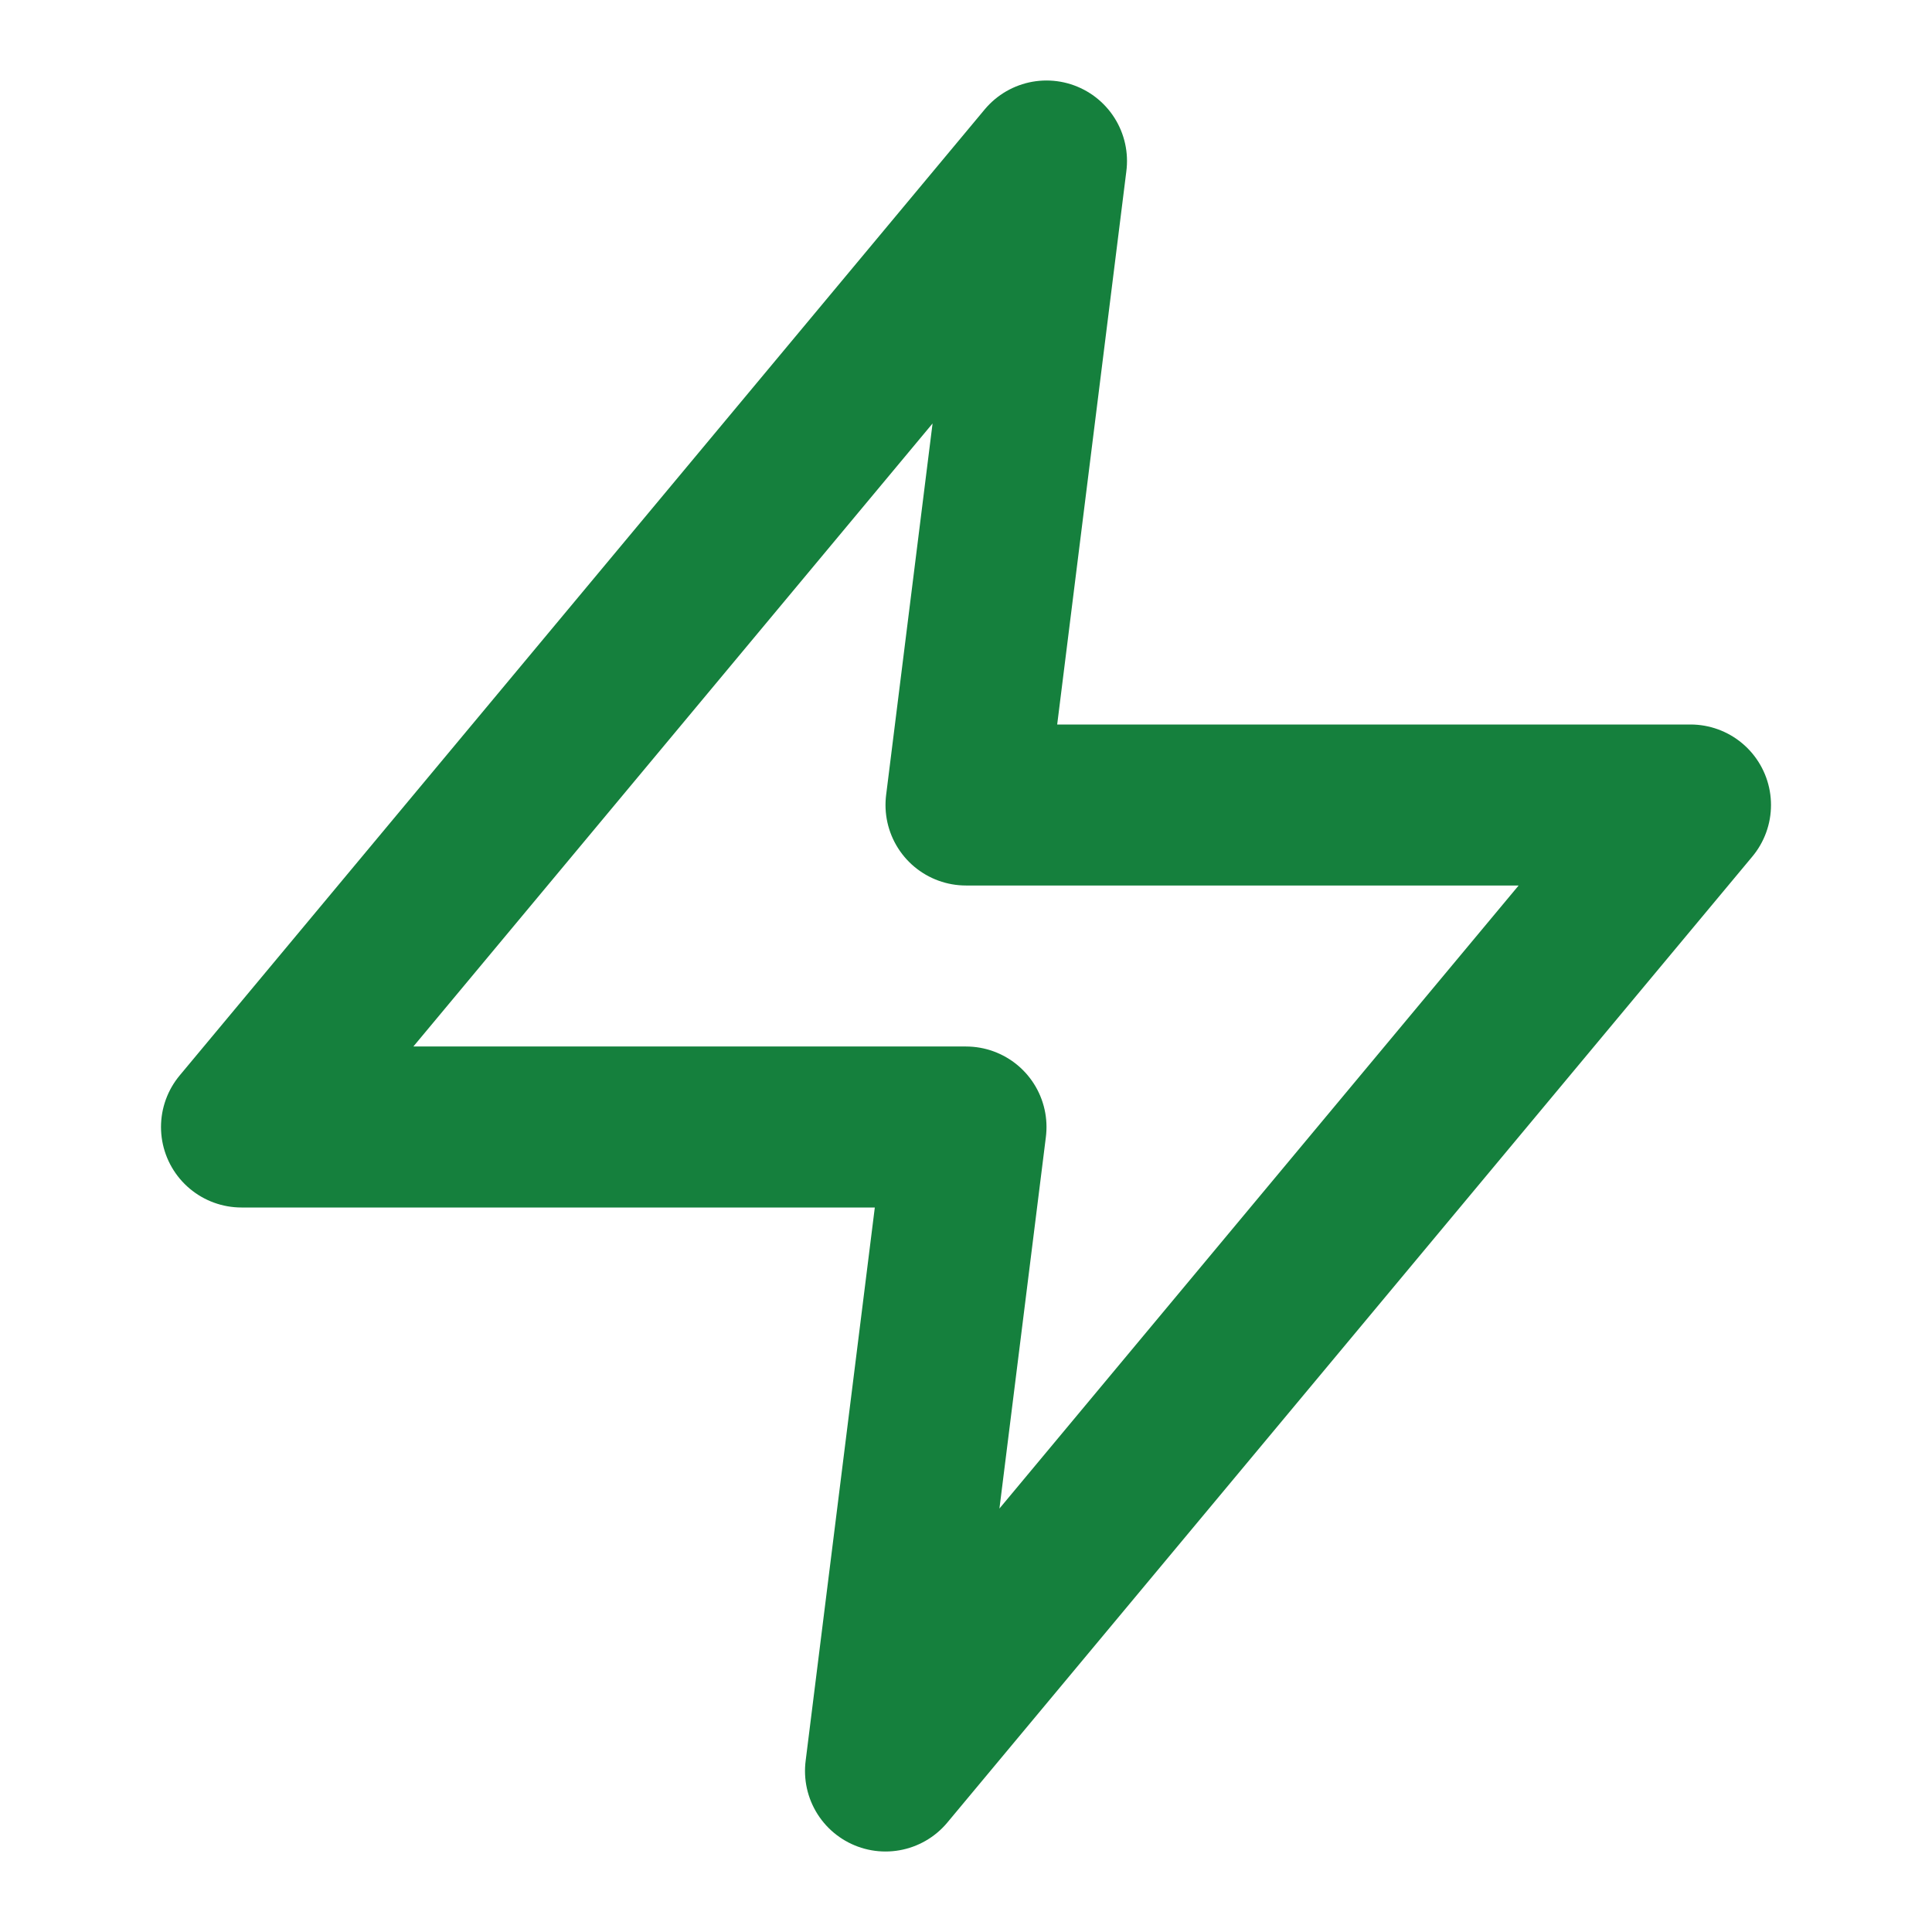
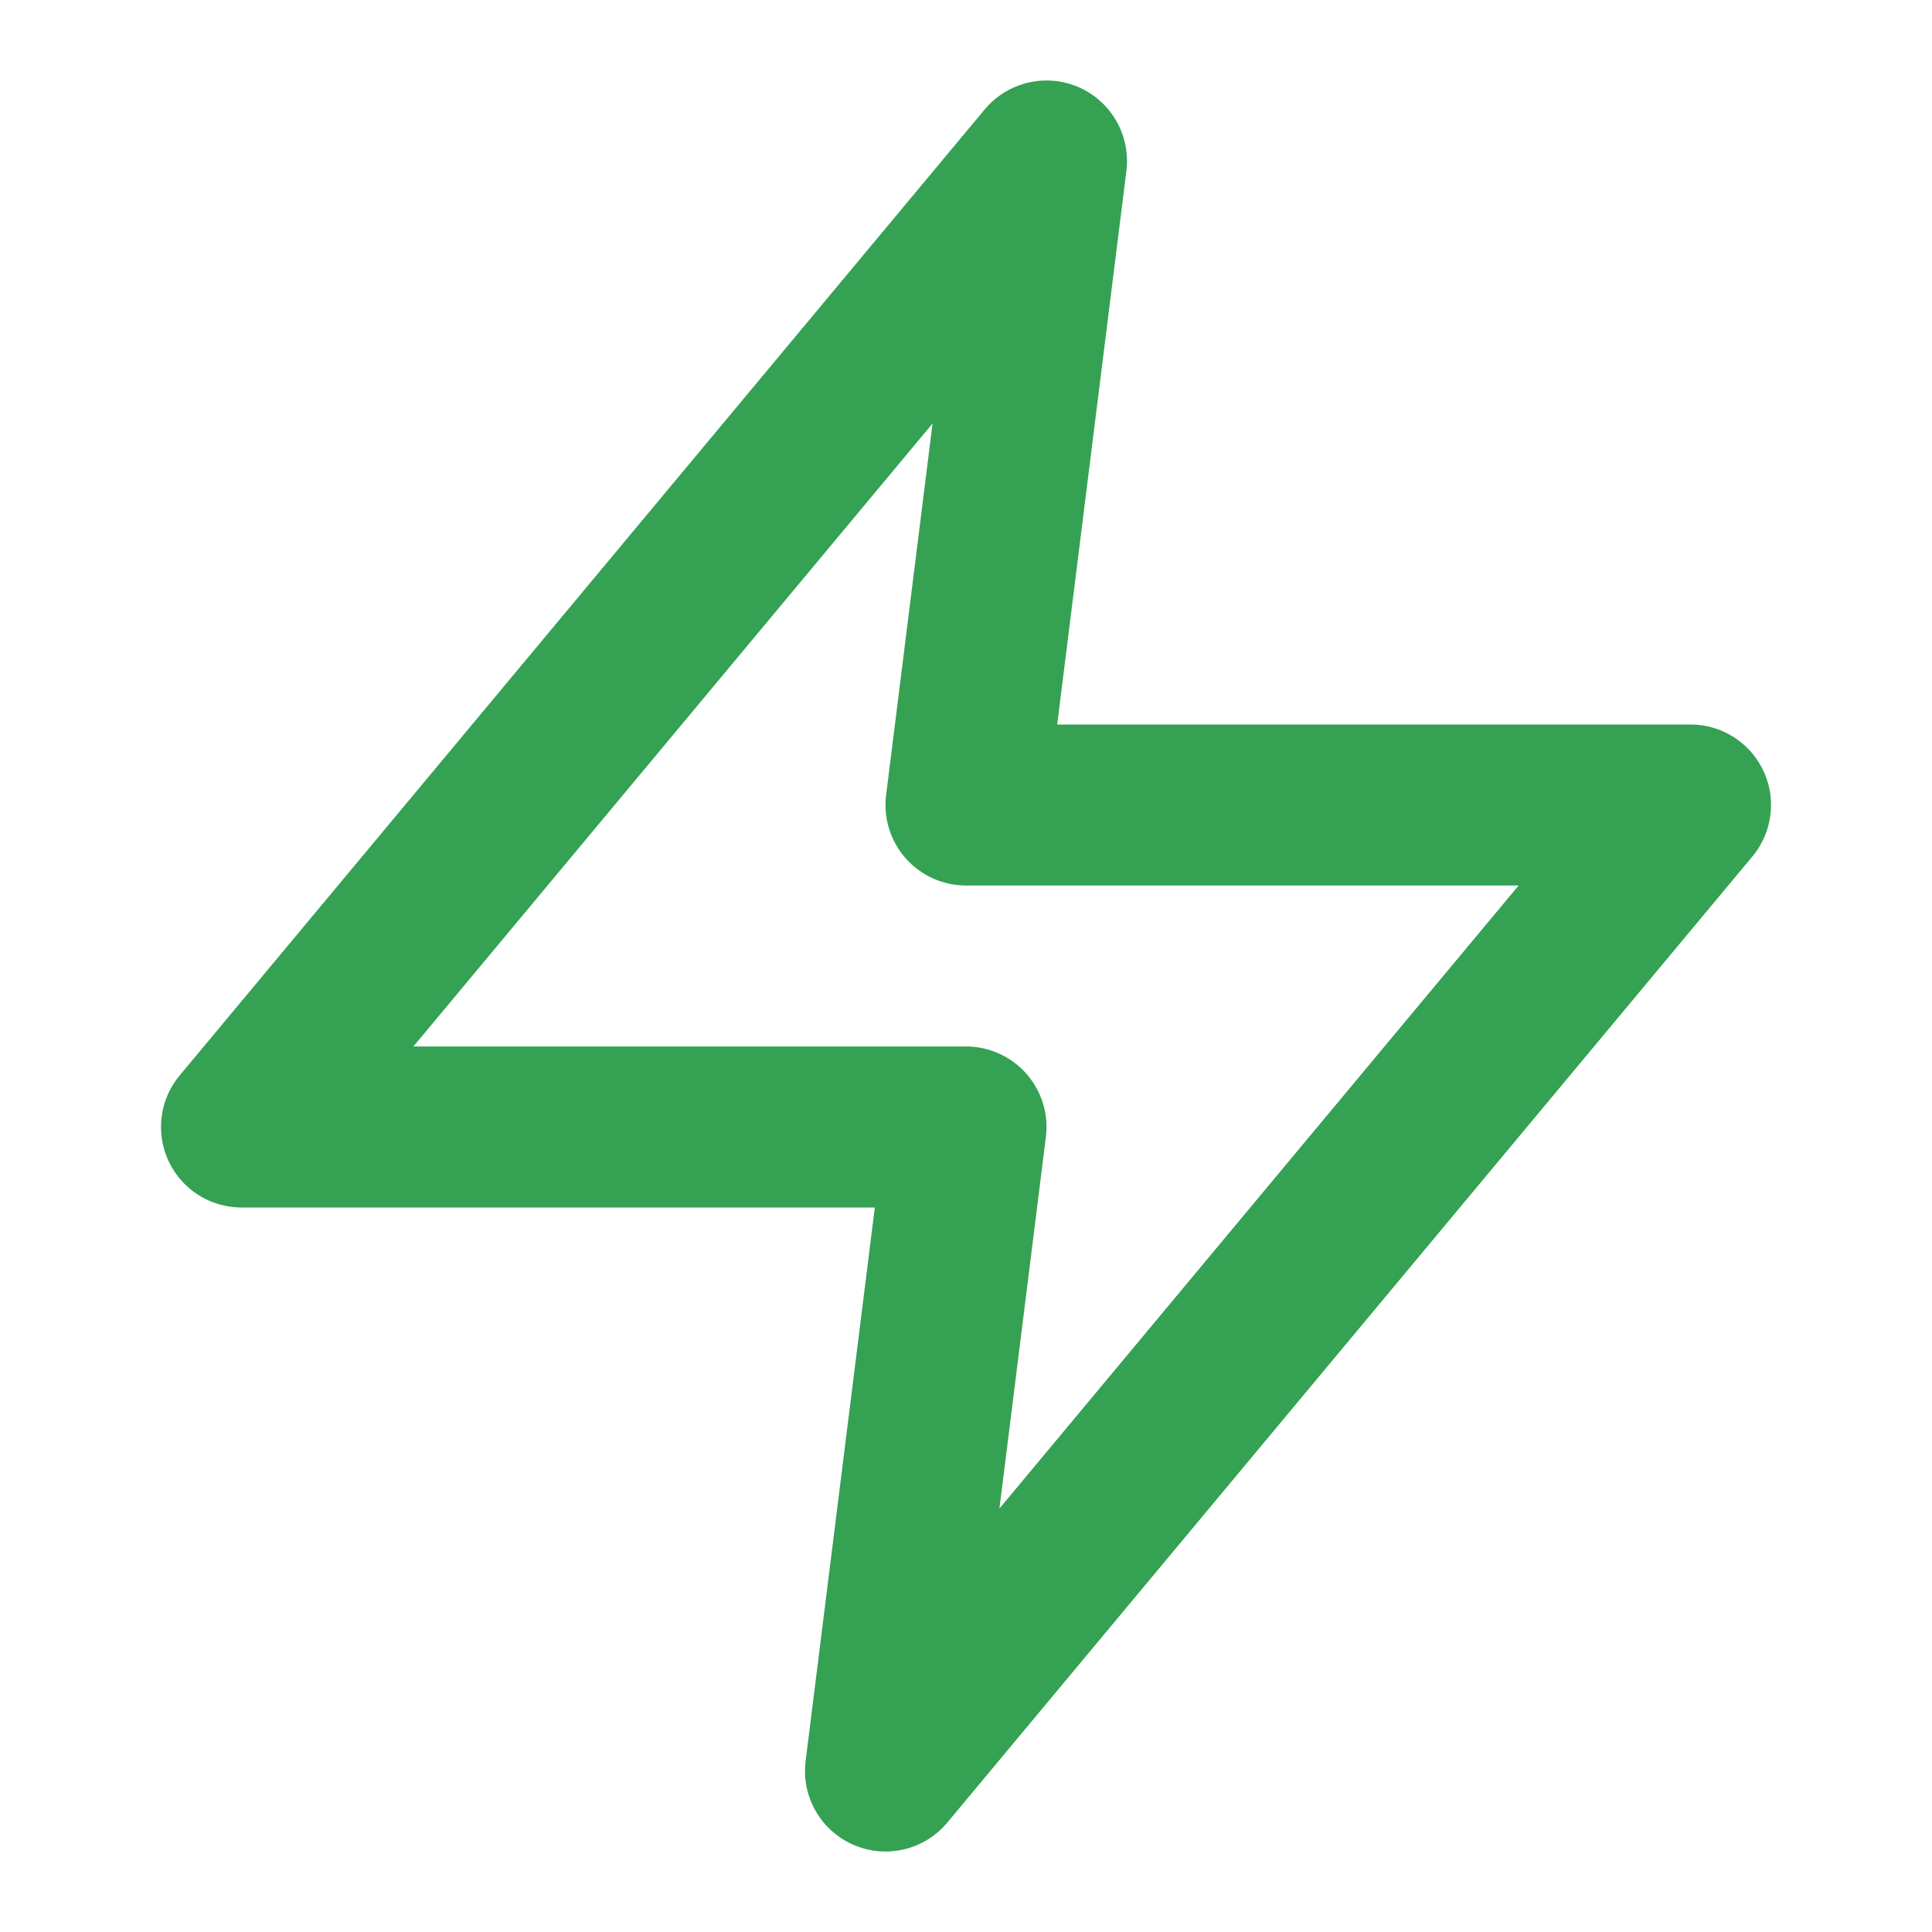
- <svg xmlns="http://www.w3.org/2000/svg" viewBox="0 0 24 24" fill="none" stroke="#15803d" stroke-width="2" stroke-linecap="round" stroke-linejoin="round">
+ <svg xmlns="http://www.w3.org/2000/svg" viewBox="0 0 24 24" fill="none" stroke="#35A153" stroke-width="2" stroke-linecap="round" stroke-linejoin="round">
  <polygon points="13 2 3 14 12 14 11 22 21 10 12 10 13 2" />
</svg>
